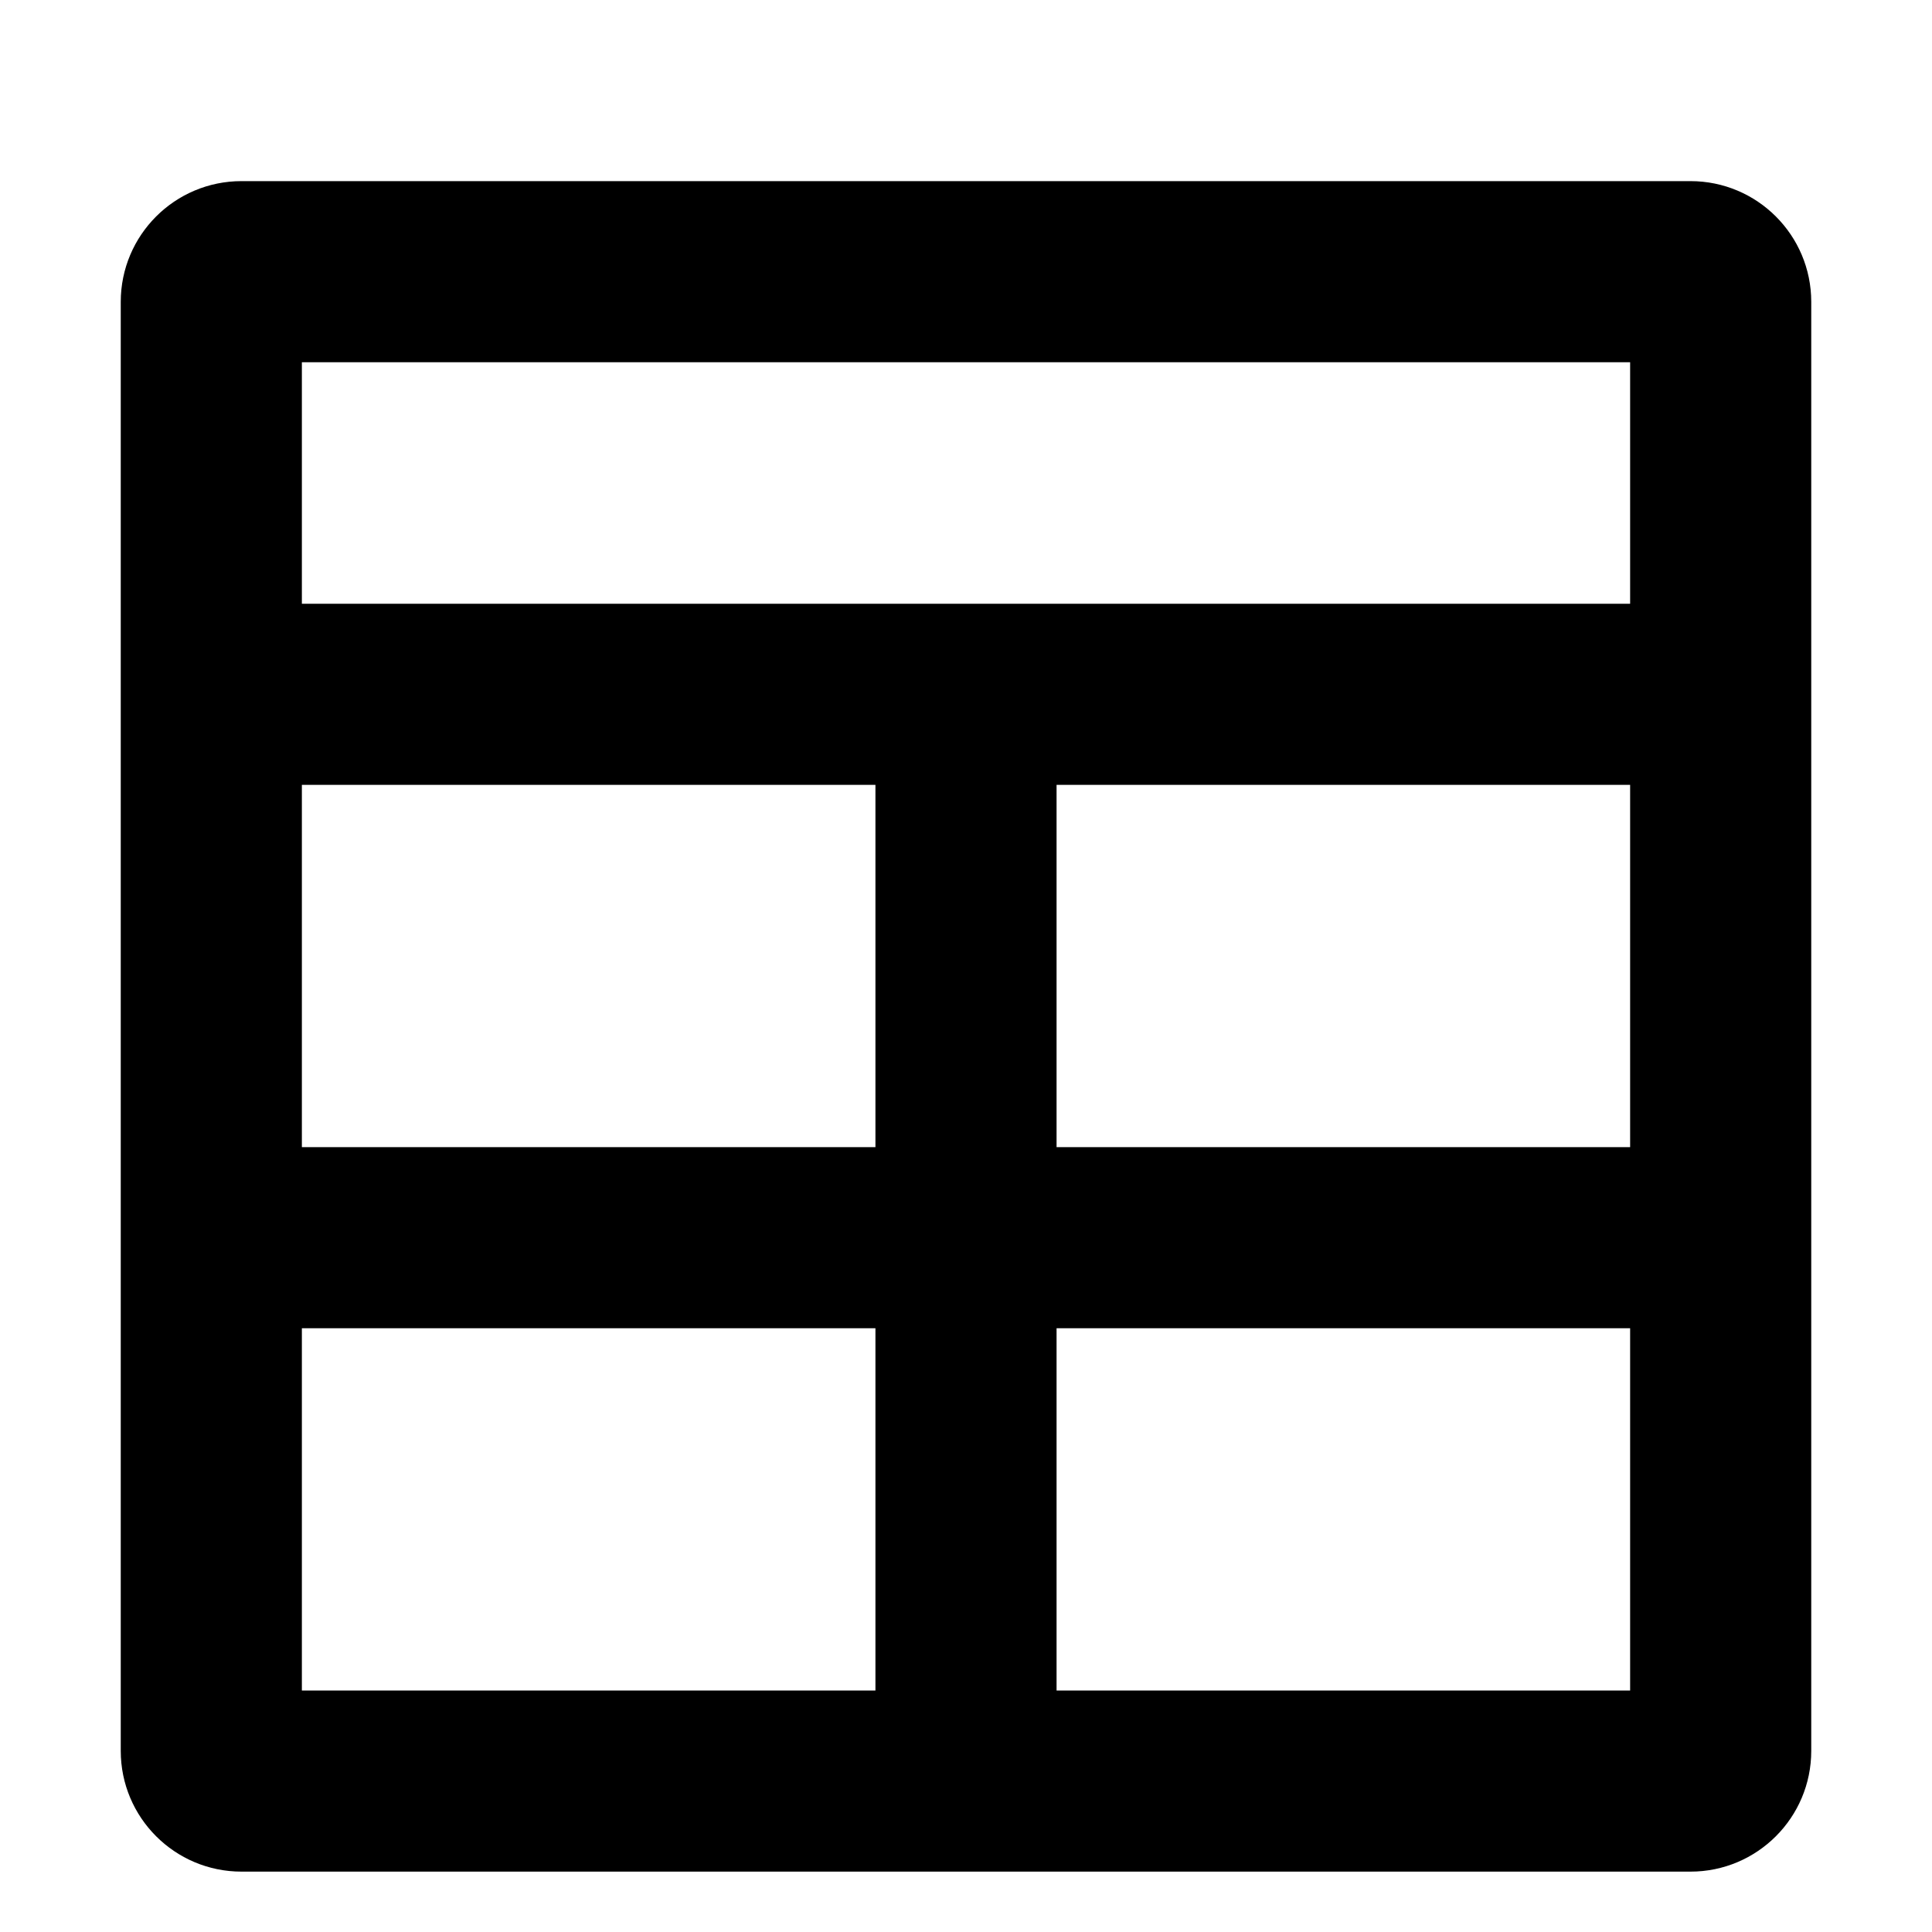
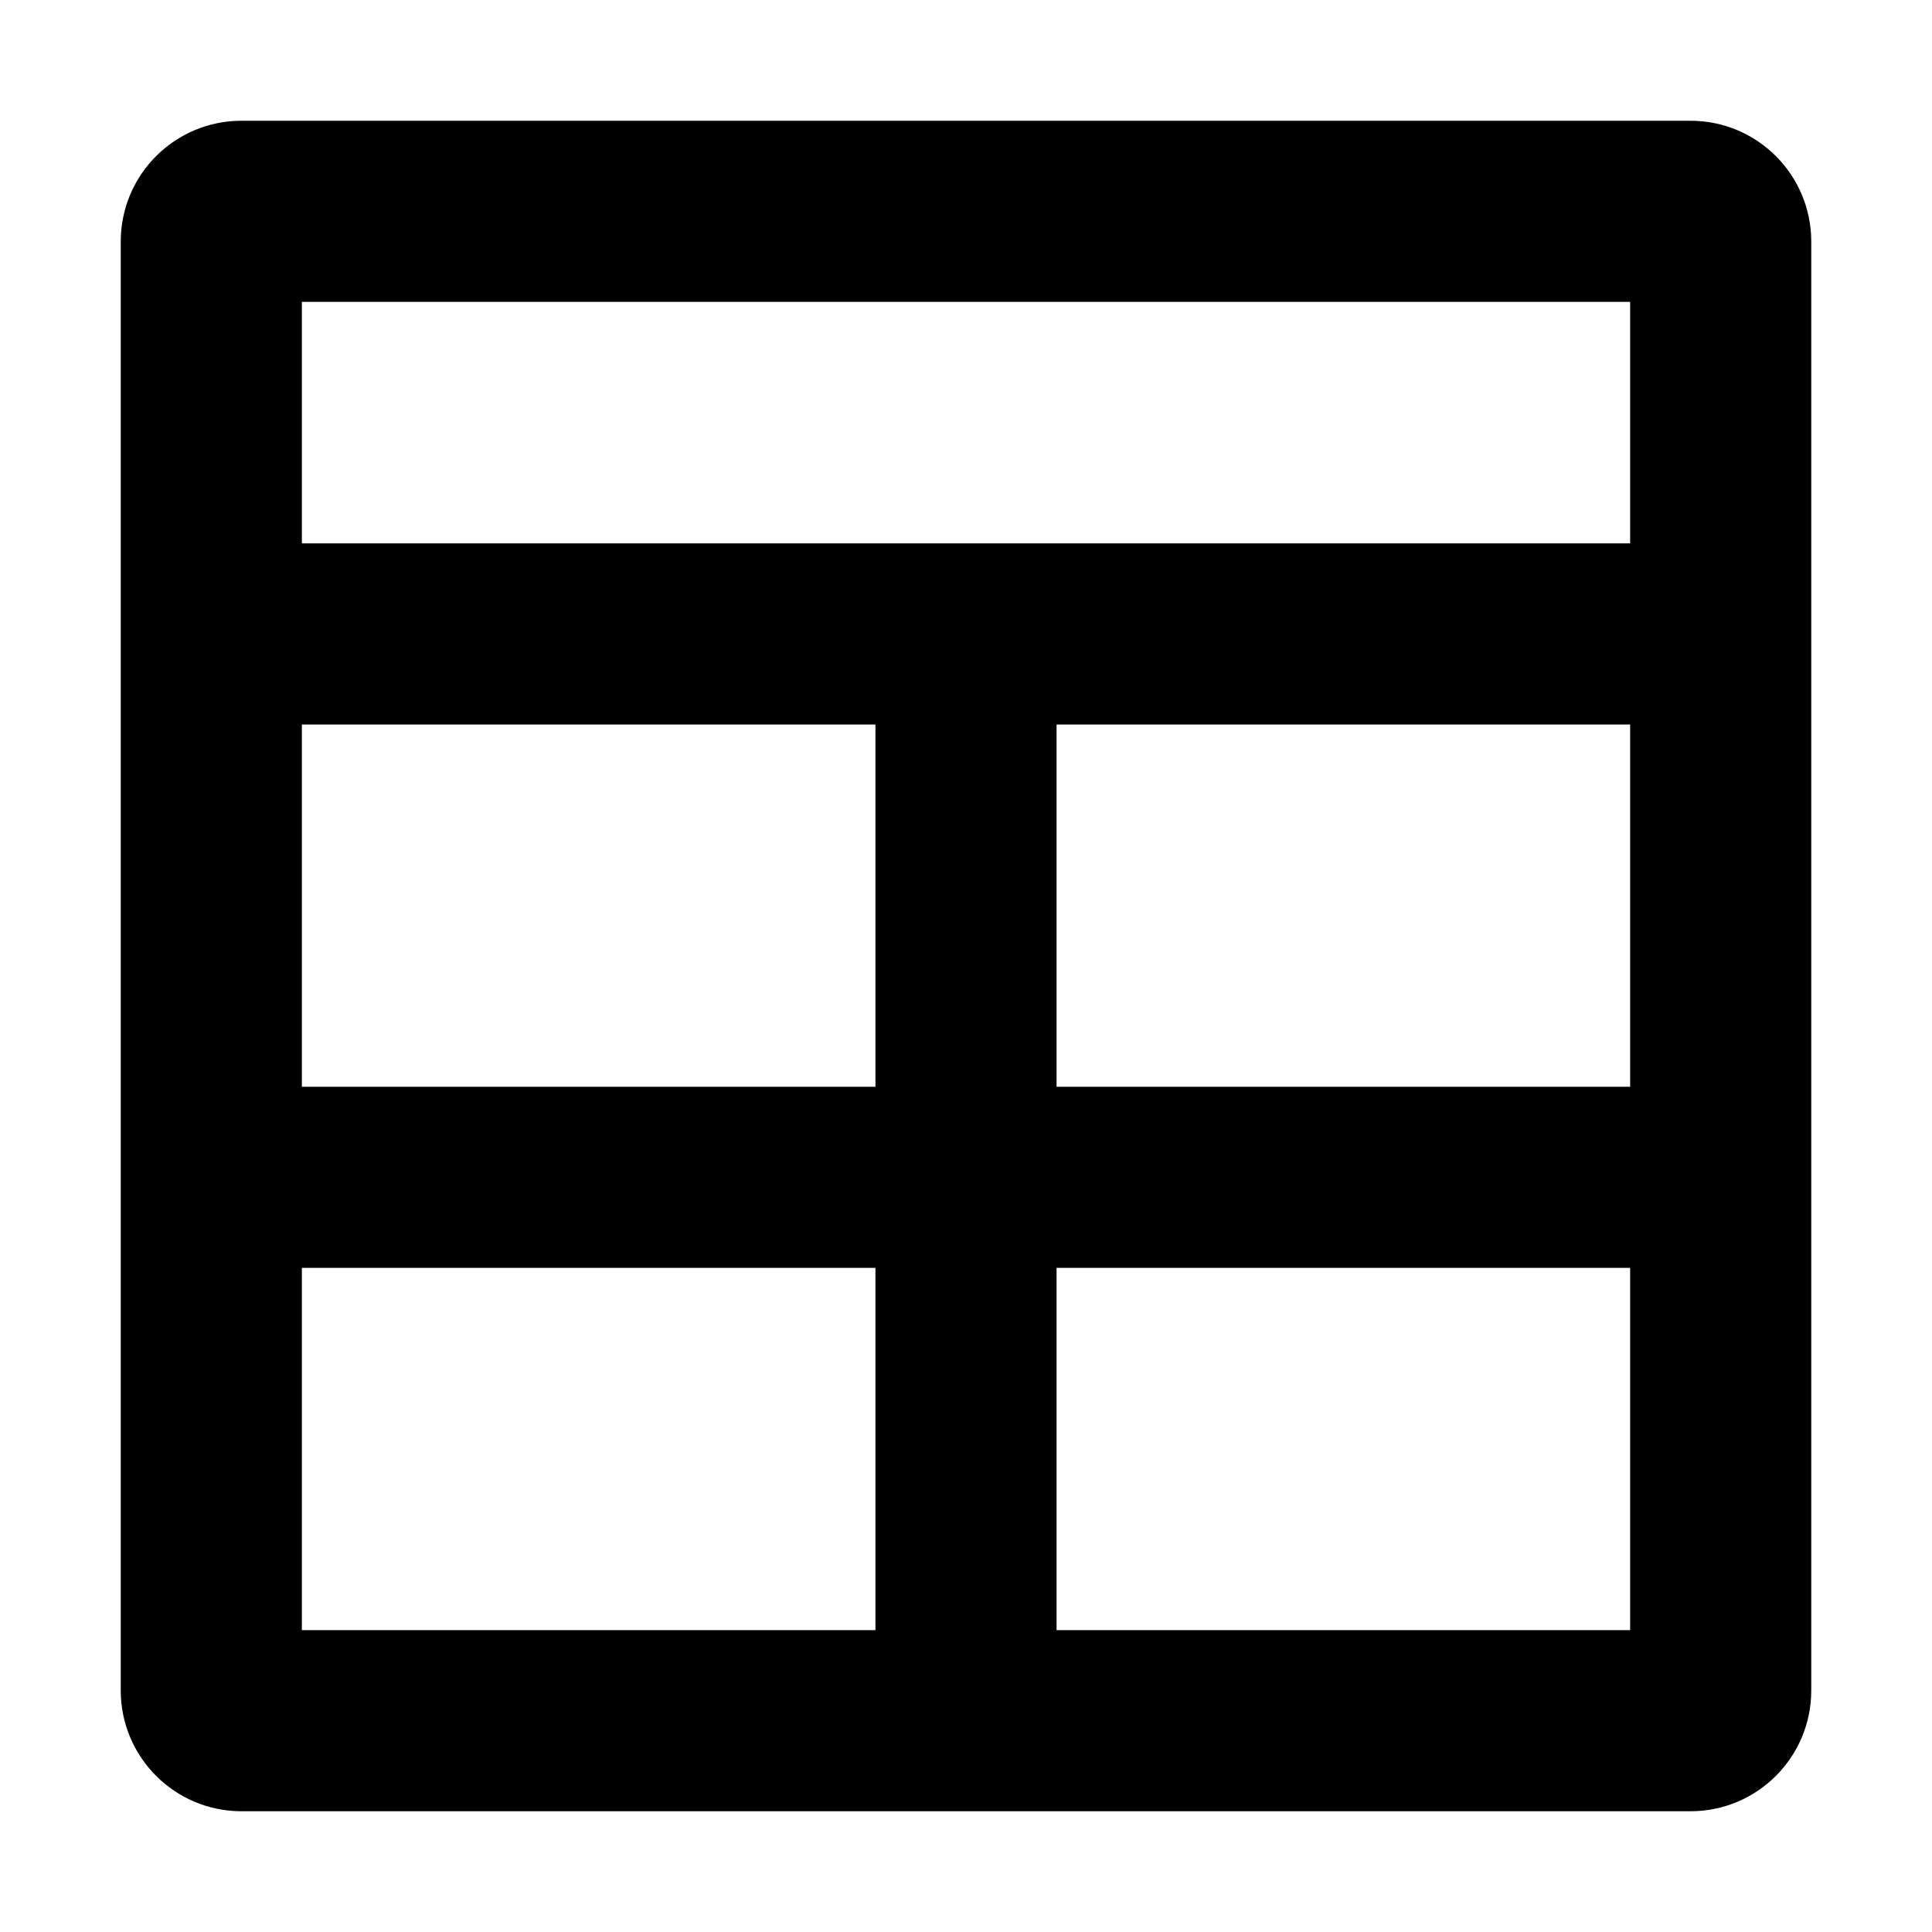
<svg xmlns="http://www.w3.org/2000/svg" width="16" height="16" viewBox="0 0 16 16">
-   <path fill-rule="evenodd" clip-rule="evenodd" d="M2.5 5V3h11v2h-11Zm0 1.5v3h4.75v-3H2.5Zm6.25 0v3h4.75v-3H8.75ZM2.5 11h4.75v3H2.5v-3Zm6.25 0v3h4.75v-3H8.75ZM1 2.5a1 1 0 0 1 1-1h12a1 1 0 0 1 1 1v12a1 1 0 0 1-1 1H2a1 1 0 0 1-1-1v-12Z" fill="#000" />
+   <path fill="#000" fill-rule="evenodd" d="M2.5 4.5v-2h11v2h-11Zm0 1.5v3h4.75V6H2.5Zm6.25 0v3h4.75V6H8.75ZM2.5 10.5h4.75v3H2.5v-3Zm6.25 0v3h4.75v-3H8.75ZM1 2a1 1 0 0 1 1-1h12a1 1 0 0 1 1 1v12a1 1 0 0 1-1 1H2a1 1 0 0 1-1-1V2Z" clip-rule="evenodd" />
</svg>
